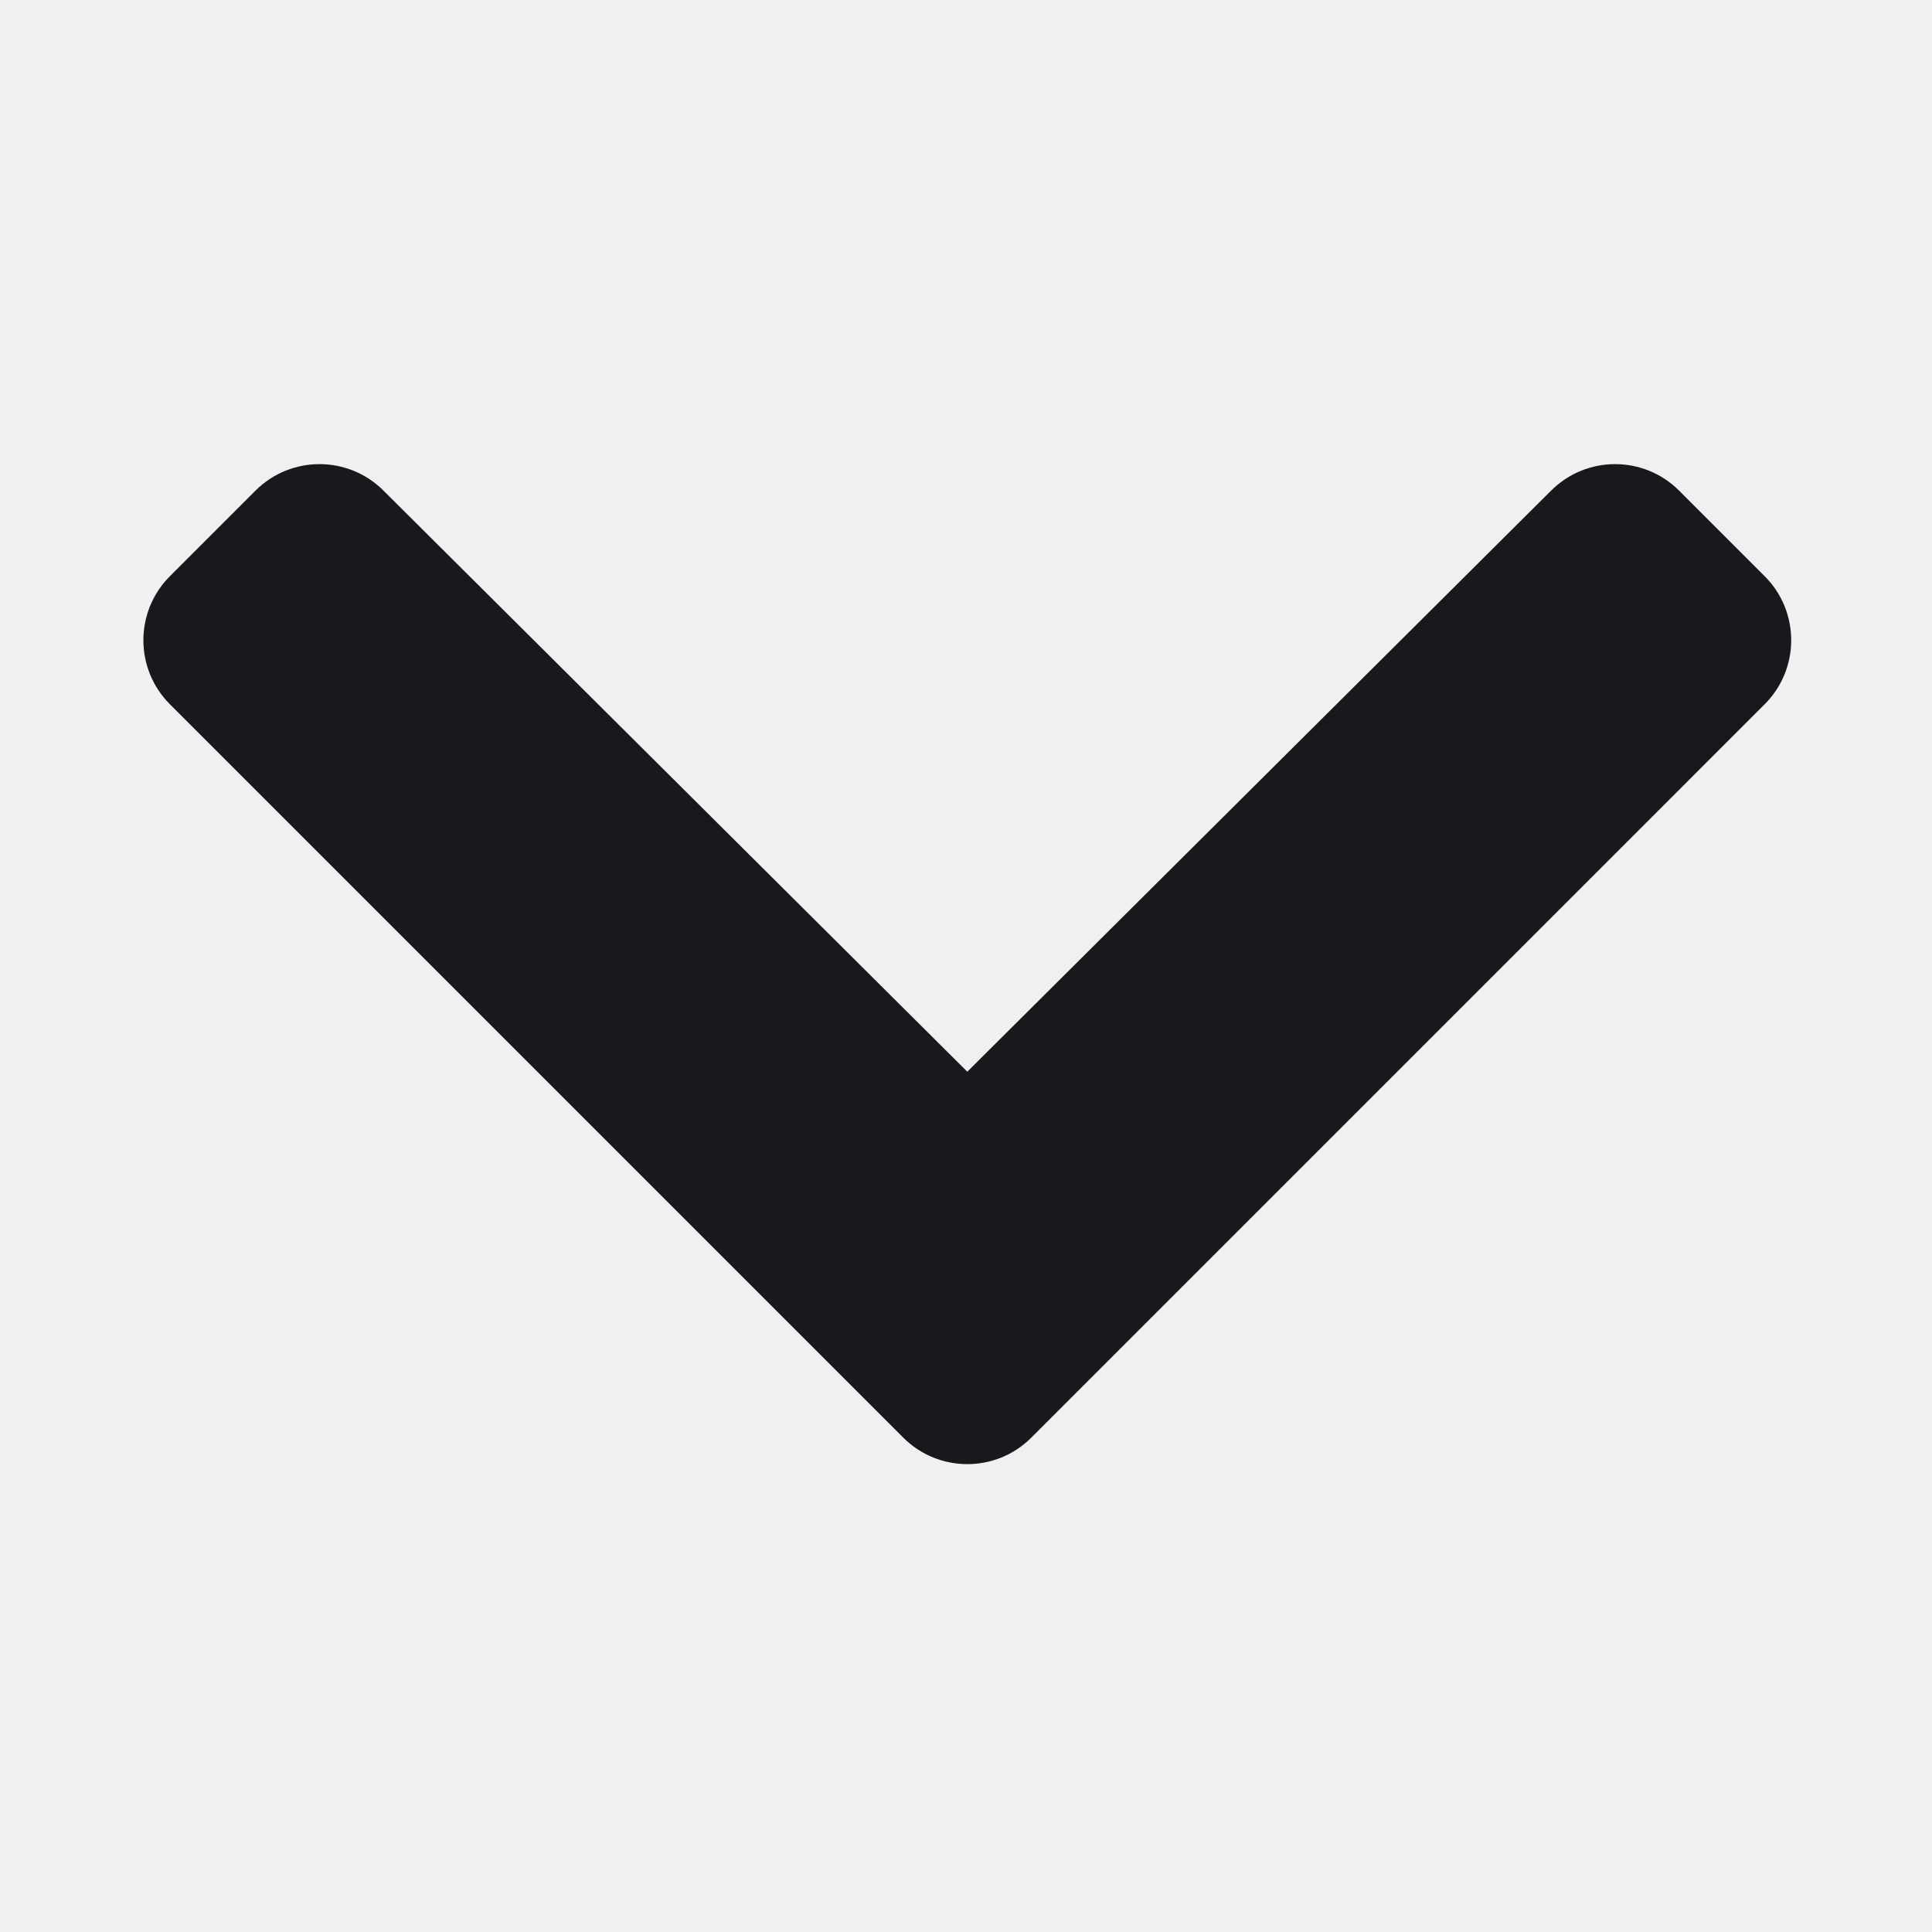
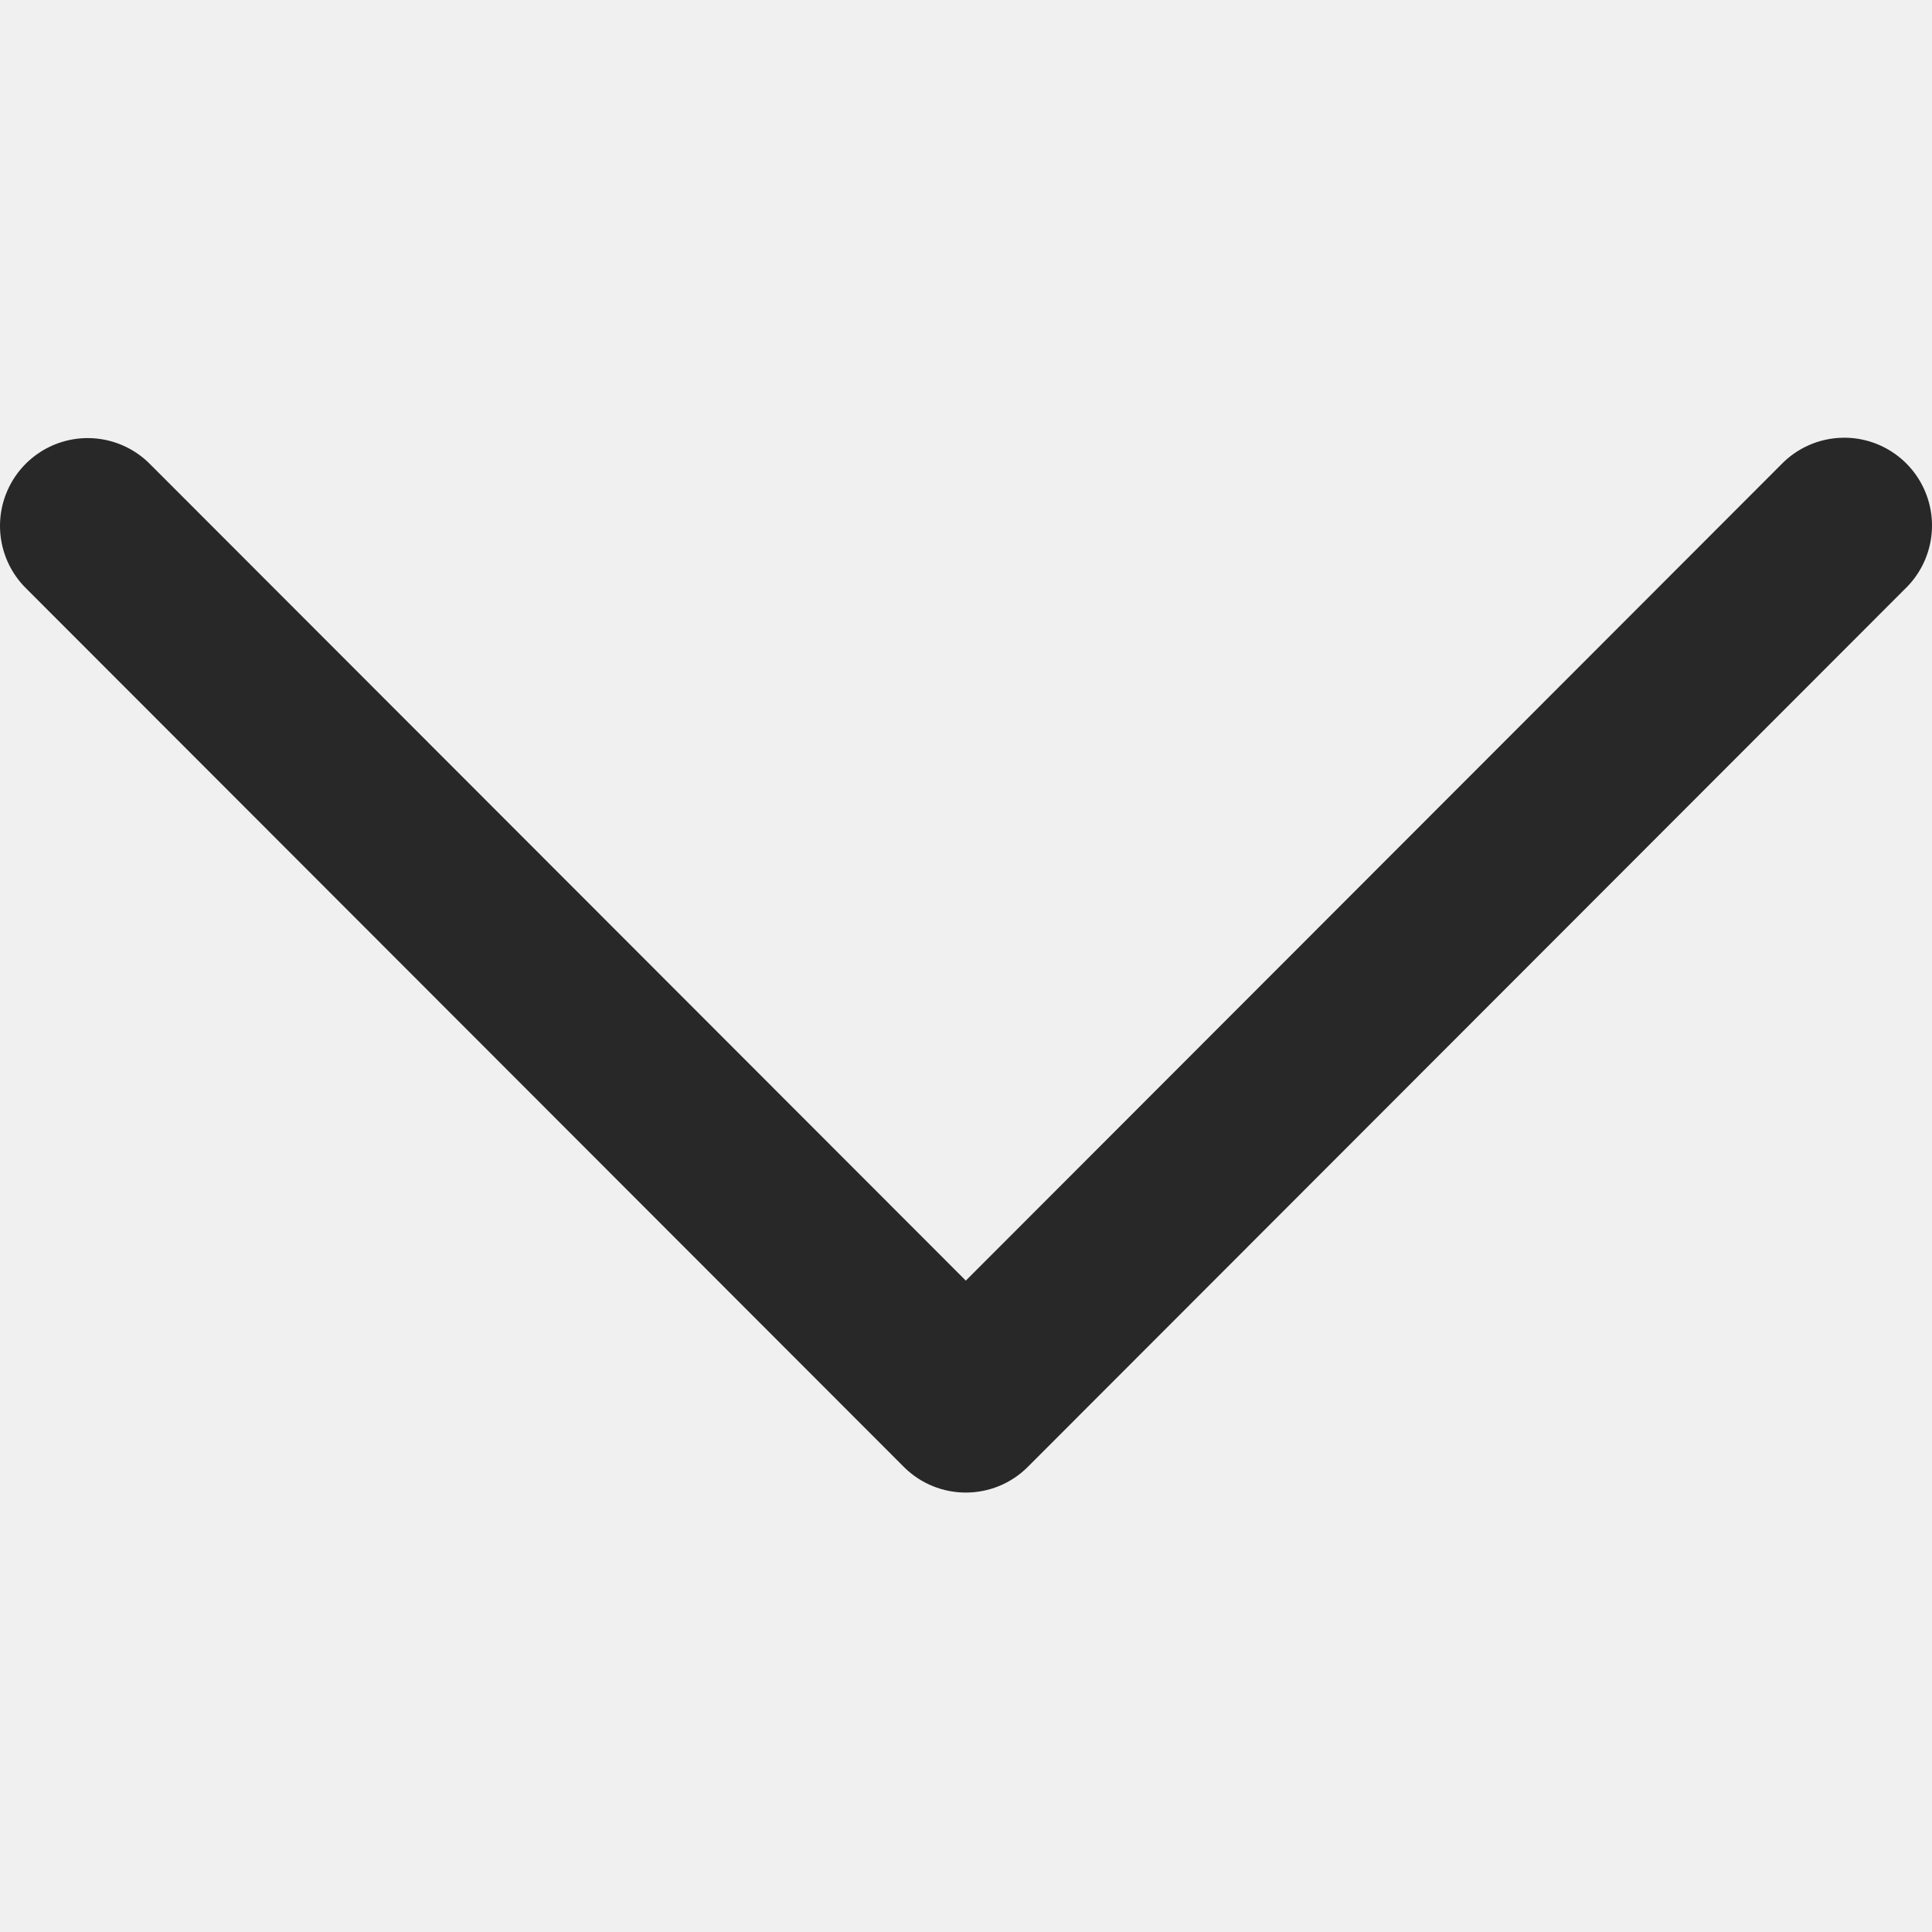
- <svg xmlns="http://www.w3.org/2000/svg" xmlns:xlink="http://www.w3.org/1999/xlink" width="512px" height="512px" viewBox="0 0 512 512" version="1.1">
-   <defs>
-     <path d="M239.373,380.982 L45.03,186.638 C35.657,177.265 35.657,162.069 45.03,152.697 L67.697,130.03 C77.054,120.673 92.219,120.655 101.598,129.99 L256.344,284.011 L411.089,129.99 C420.468,120.655 435.633,120.673 444.99,130.03 L467.657,152.697 C477.03,162.07 477.03,177.266 467.657,186.638 L273.315,380.982 C263.942,390.354 248.746,390.354 239.373,380.982 Z" id="path-1" />
-   </defs>
+ <svg xmlns="http://www.w3.org/2000/svg" width="512px" height="512px" viewBox="0 0 512 512" version="1.1">
  <g id="chevron-down" stroke="none" stroke-width="1" fill="none" fill-rule="evenodd">
-     <mask id="mask-2" fill="white">
-       <use xlink:href="#path-1" />
-     </mask>
-     <use id="Mask" fill="#17191D" xlink:href="#path-1" />
+     <path d="M488.201,116.007 C482.068,116.152 476.242,118.716 471.991,123.142 L255.95,339.378 L39.909,123.142 C35.532,118.638 29.522,116.098 23.245,116.097 C13.785,116.1 5.269,121.839 1.71,130.612 C-1.85,139.384 0.256,149.441 7.035,156.045 L239.513,388.733 C248.592,397.817 263.308,397.817 272.387,388.733 L504.865,156.045 C511.775,149.394 513.898,139.18 510.211,130.322 C506.525,121.465 497.785,115.78 488.201,116.007 Z" id="Path" fill="#282828" />
  </g>
</svg>
